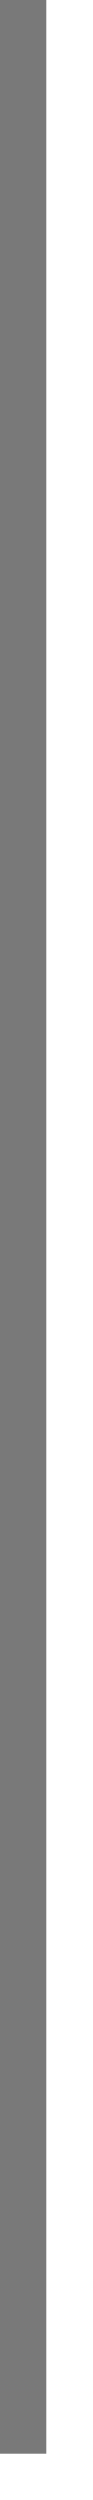
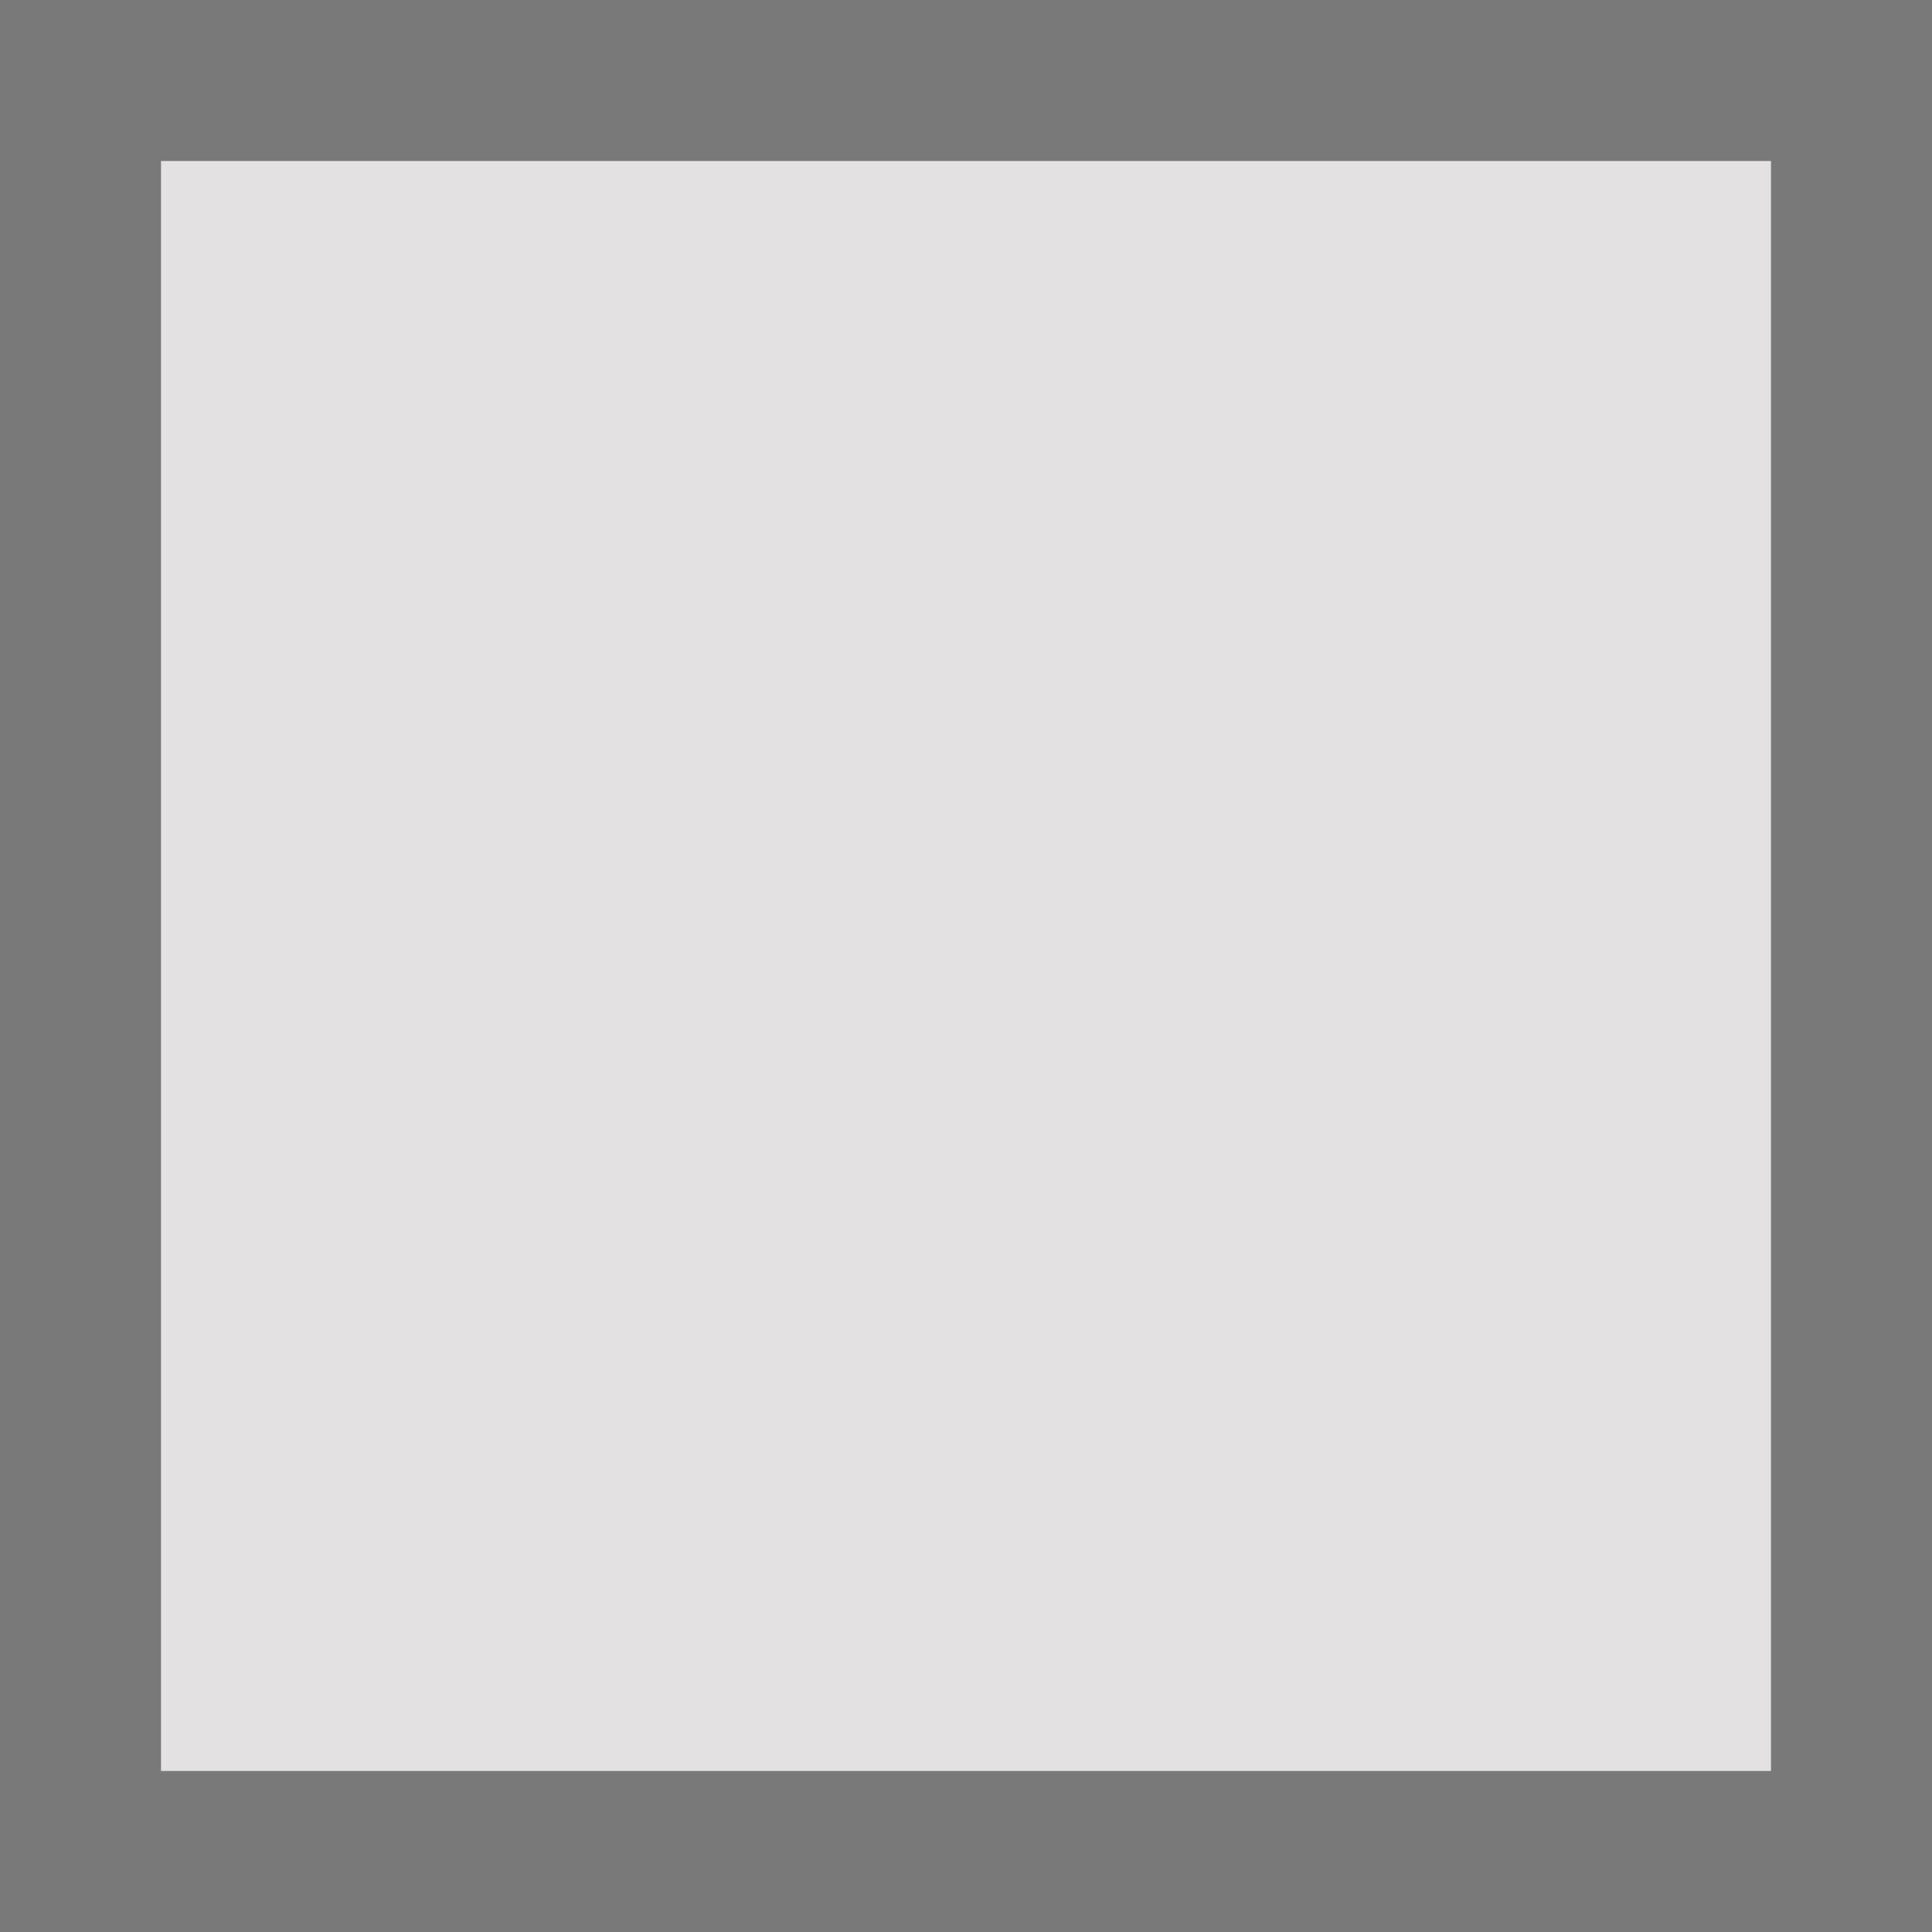
- <svg xmlns="http://www.w3.org/2000/svg" version="1.1" width="2px" height="54px">
-   <g transform="matrix(1 0 0 1 -98 -508 )">
-     <path d="M 98.5 508  L 98.5 561  " stroke-width="1" stroke="#797979" fill="none" />
-   </g>
+ <svg xmlns="http://www.w3.org/2000/svg" version="1.1" width="12px" height="12px" viewBox="28 219.5  12 12">
+   <path d="M 28.5 220  L 39.5 220  L 39.5 231  L 28.5 231  L 28.5 220  Z " fill-rule="nonzero" fill="#e3e1e1" stroke="none" />
+   <path d="M 28.5 220  L 39.5 220  L 39.5 231  L 28.5 231  L 28.5 220  Z " stroke-width="1" stroke="#797979" fill="none" />
</svg>
